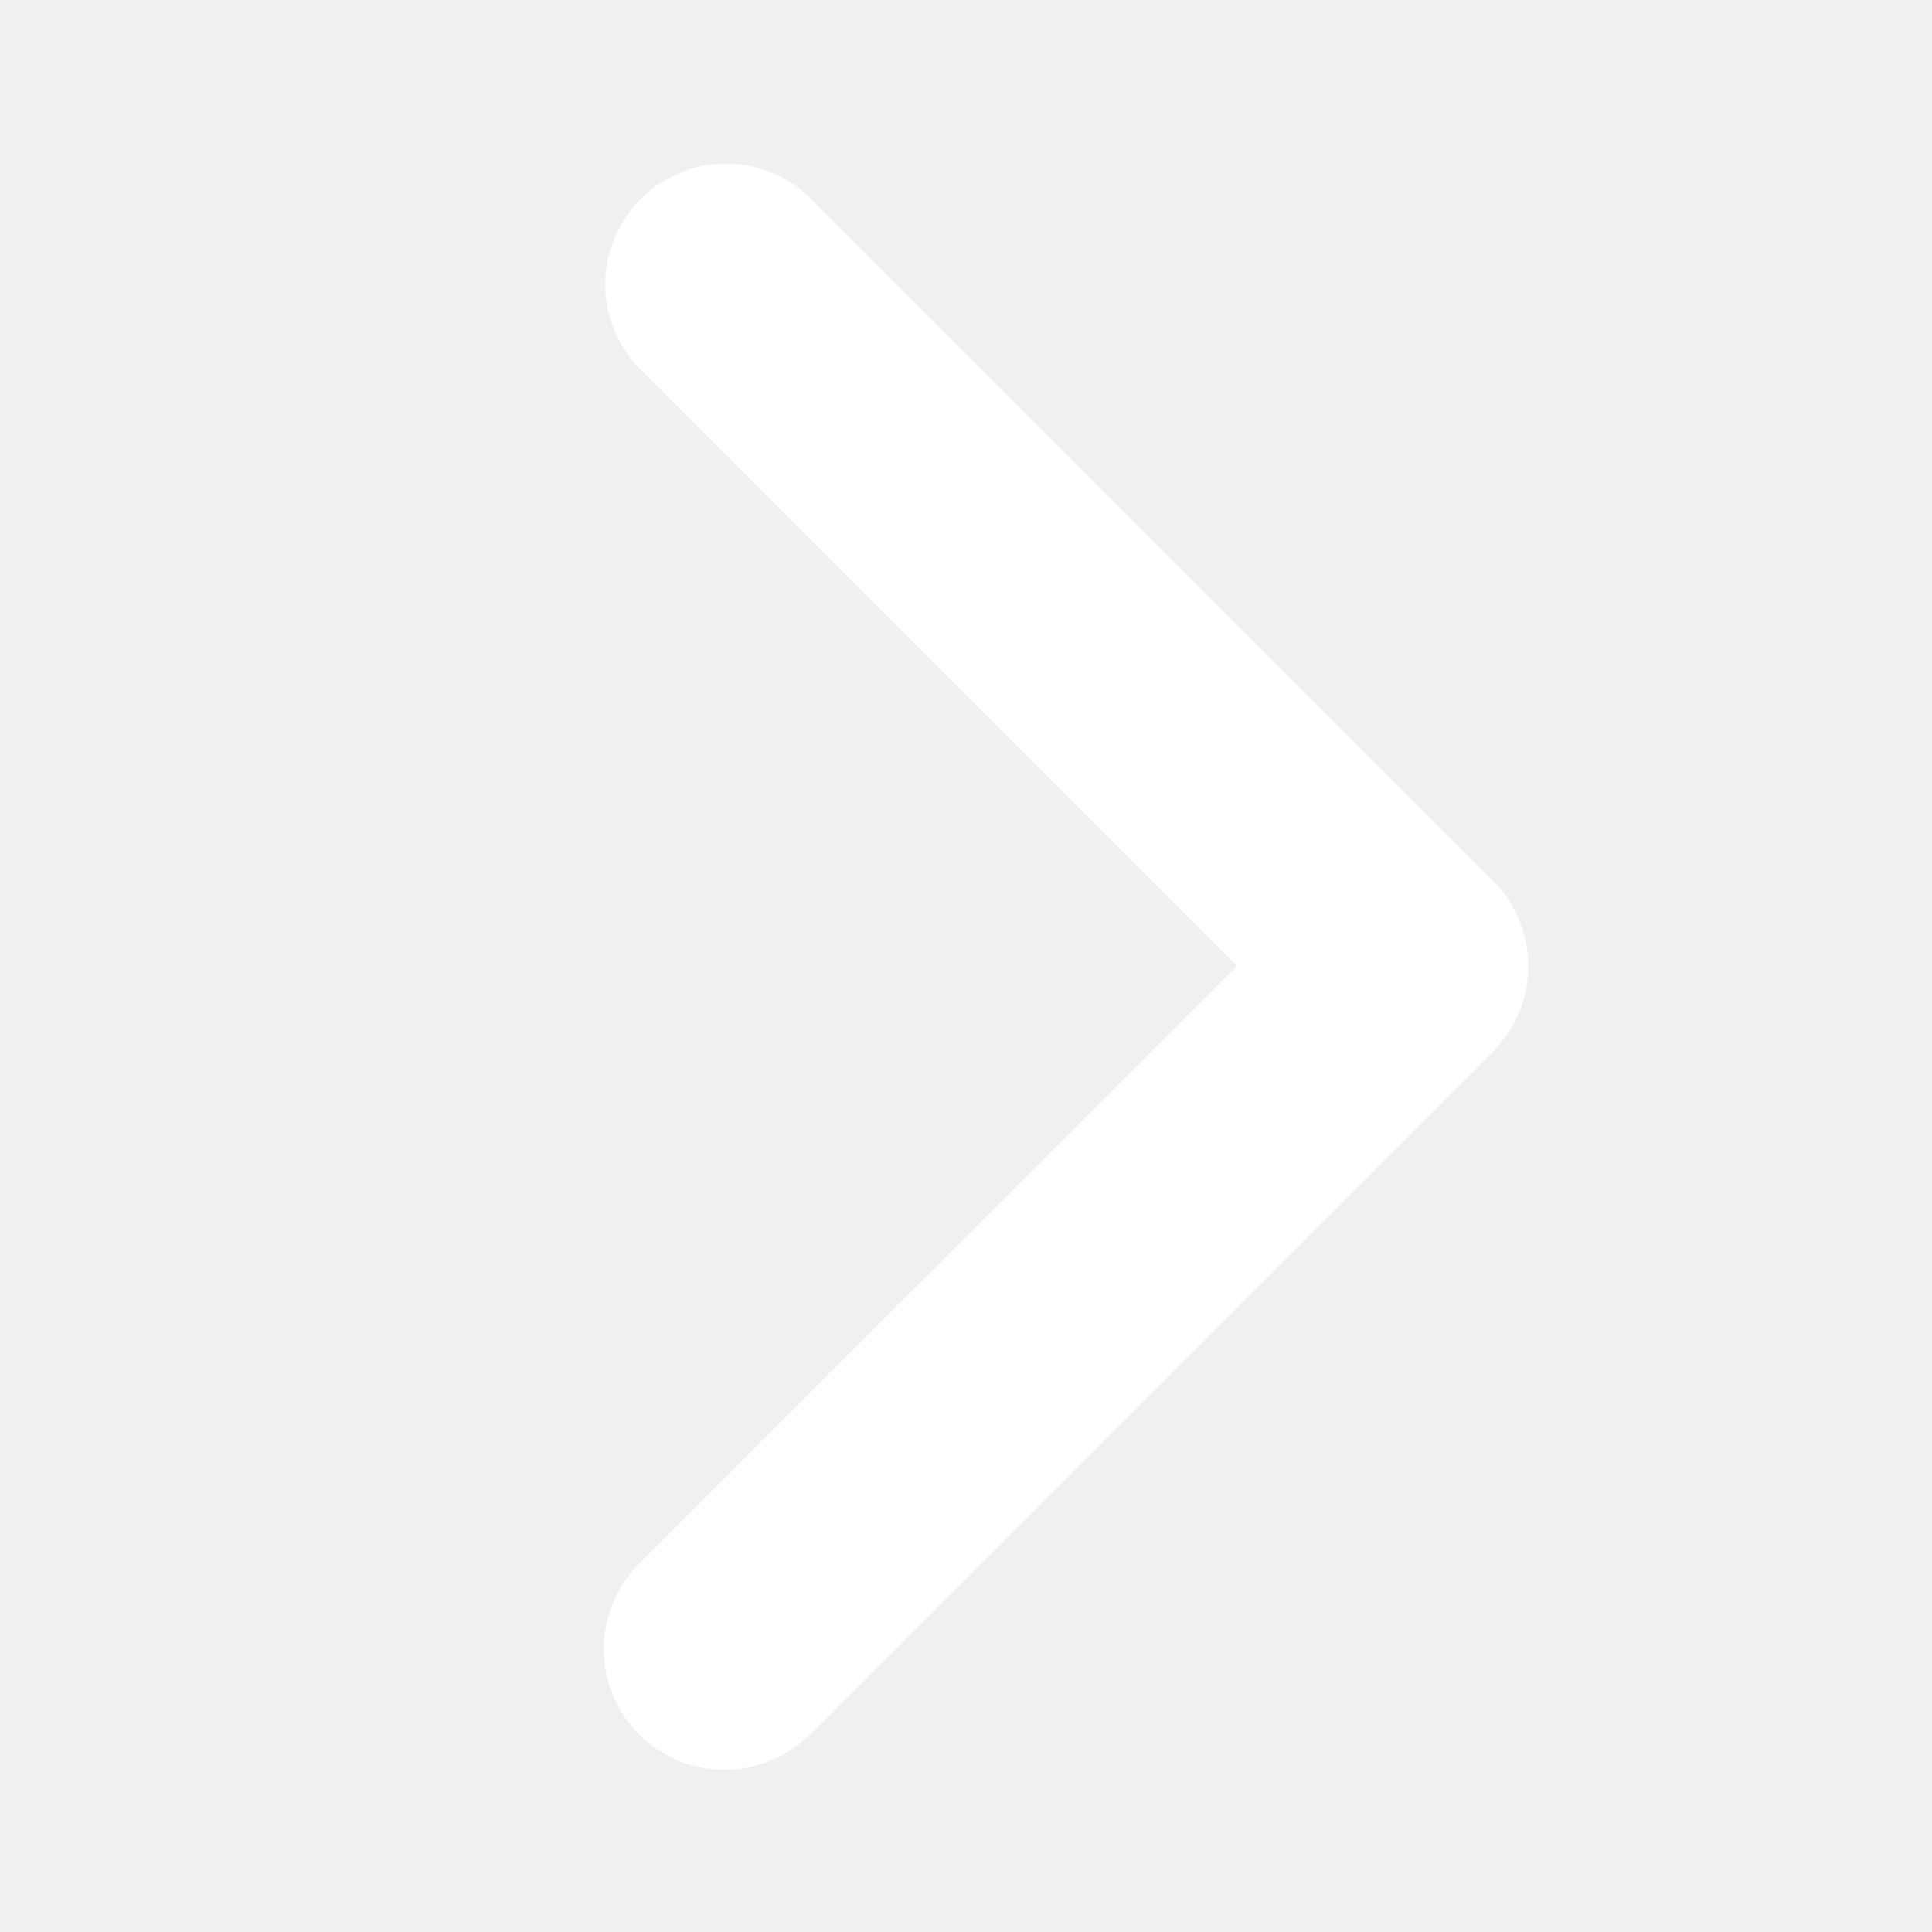
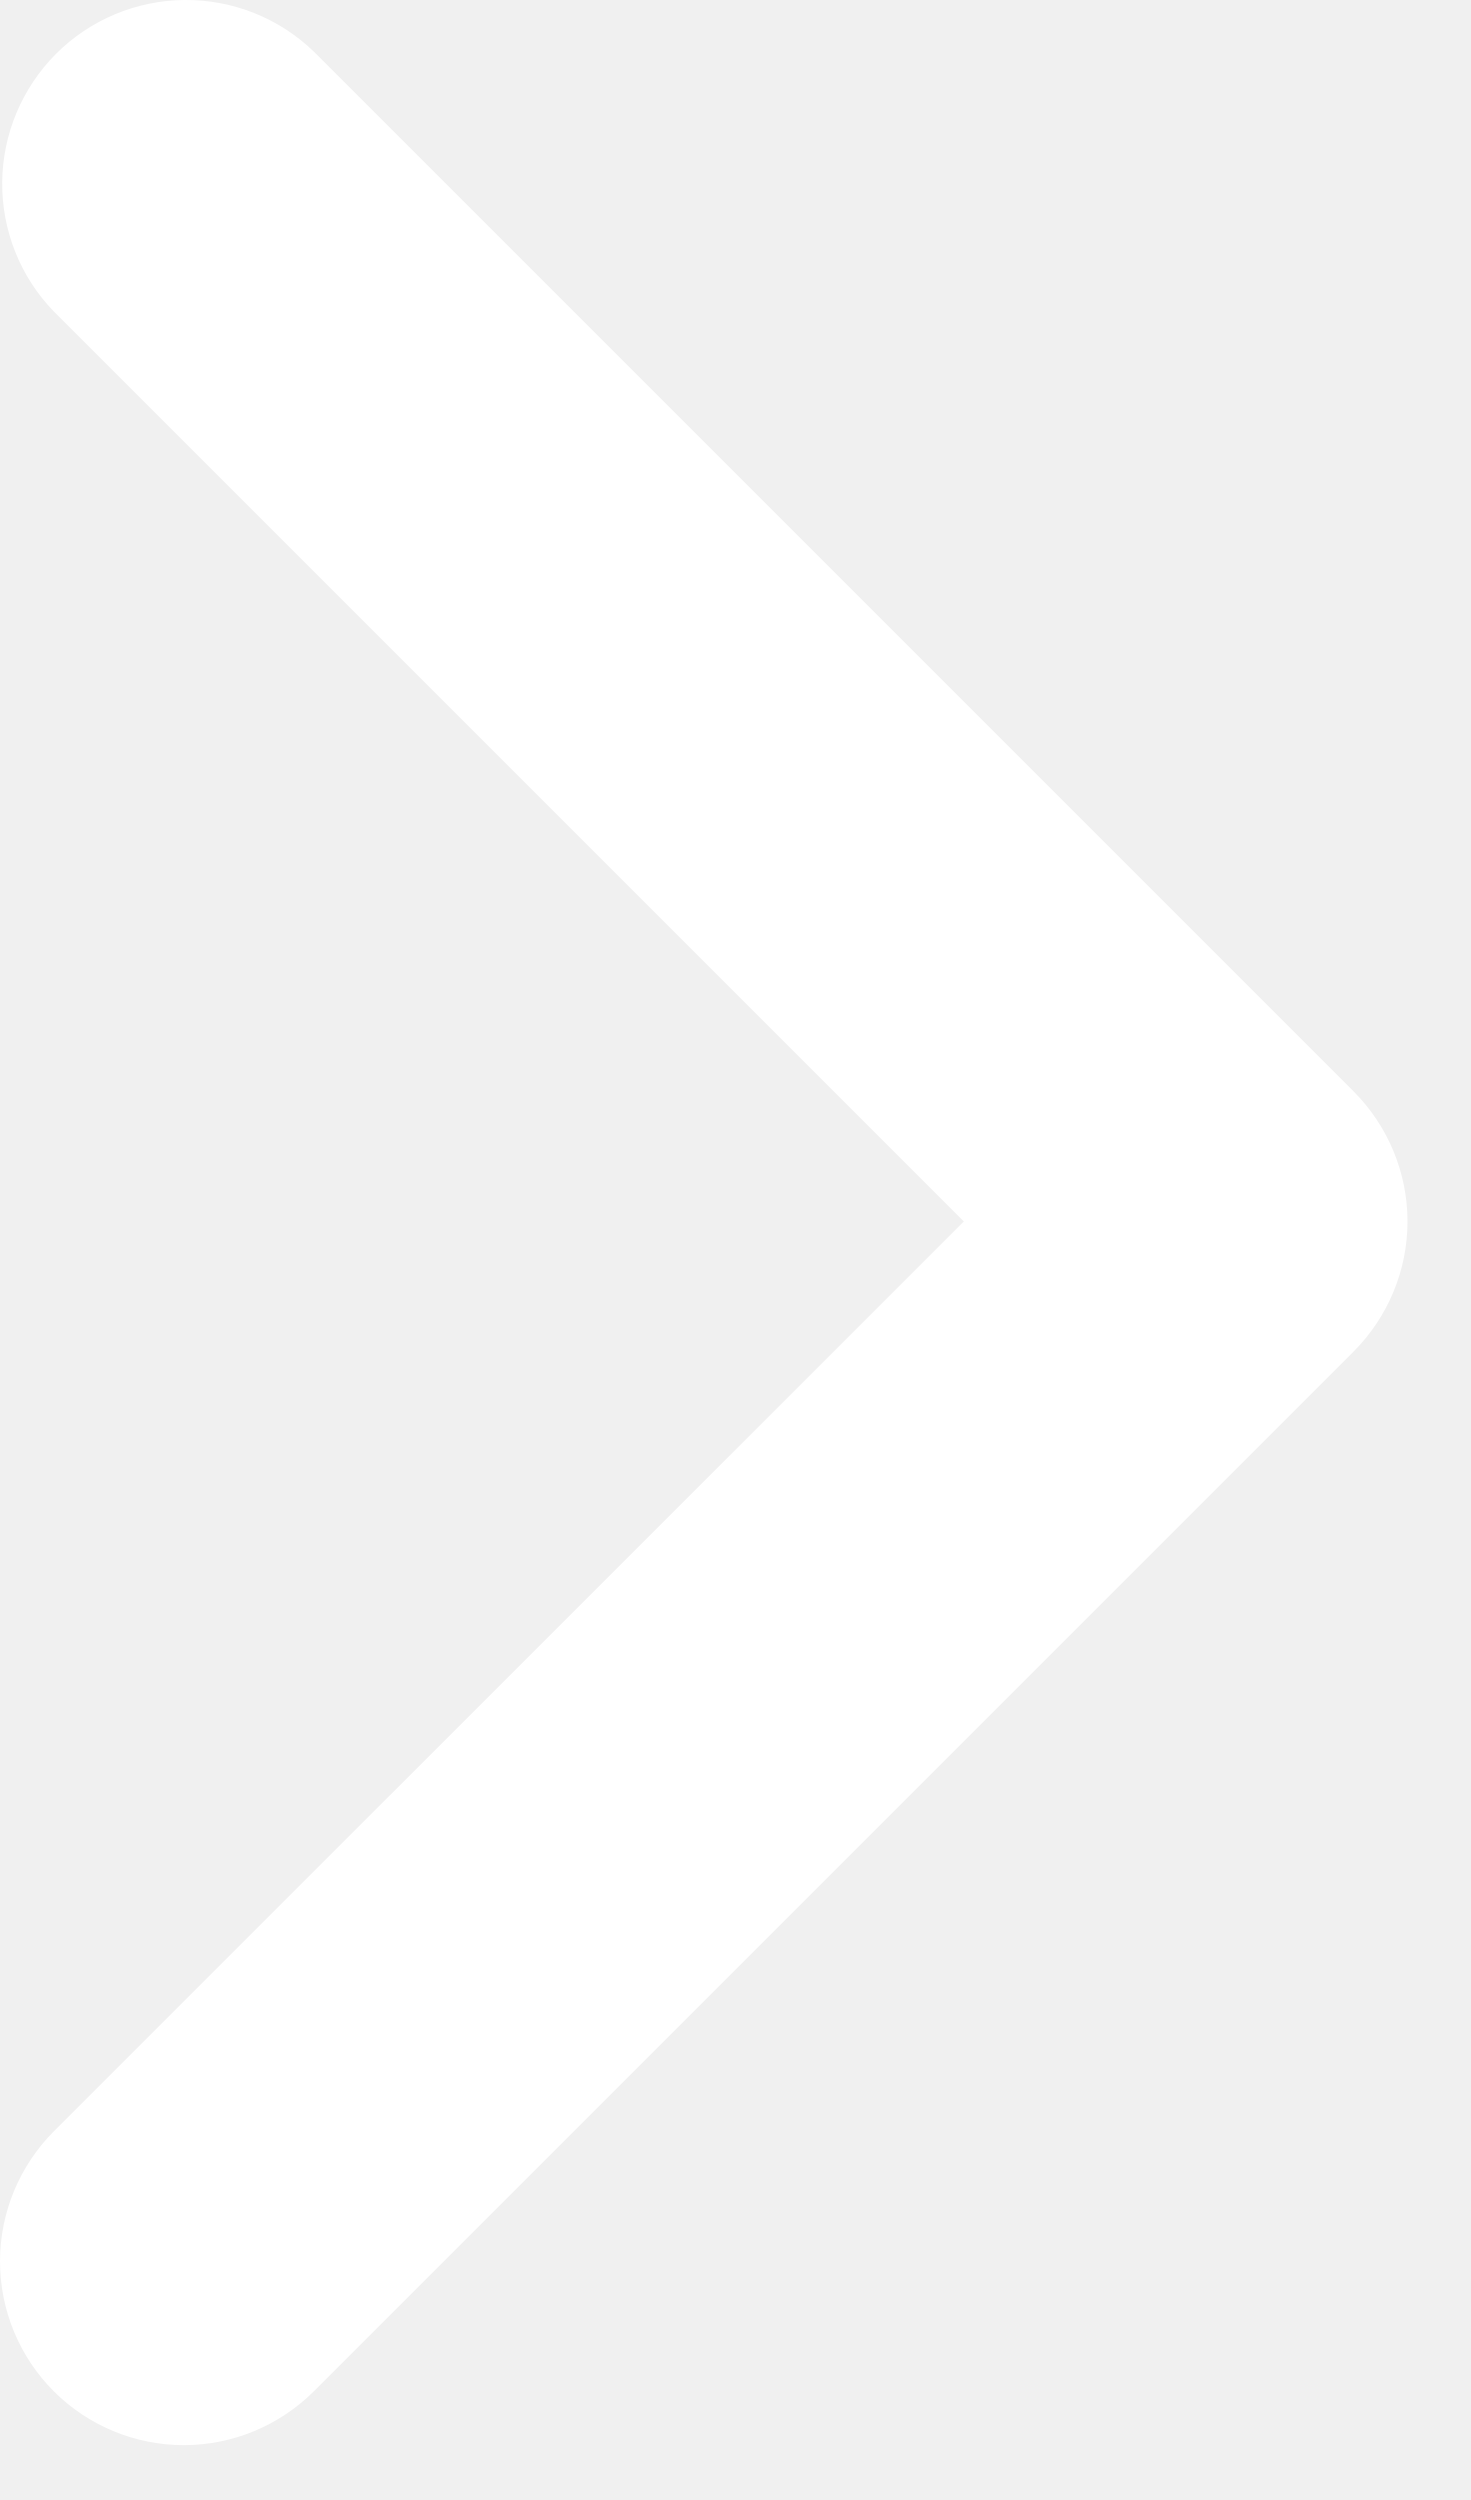
- <svg xmlns="http://www.w3.org/2000/svg" width="20" height="20" viewBox="0 0 20 20" fill="none">
-   <path d="M6.616 17.955C6.382 17.72 6.25 17.402 6.25 17.071C6.25 16.74 6.382 16.422 6.616 16.187L12.804 10L6.616 3.812C6.388 3.577 6.262 3.261 6.265 2.933C6.268 2.605 6.4 2.292 6.631 2.06C6.863 1.828 7.177 1.697 7.504 1.694C7.832 1.691 8.148 1.817 8.384 2.045L15.455 9.116C15.689 9.35 15.821 9.668 15.821 10C15.821 10.331 15.689 10.649 15.455 10.884L8.384 17.955C8.149 18.189 7.831 18.321 7.5 18.321C7.168 18.321 6.85 18.189 6.616 17.955Z" fill="white" />
+ <svg xmlns="http://www.w3.org/2000/svg" width="10" height="17" viewBox="0 0 10 17" fill="none">
+   <path d="M0.366 16.261C0.132 16.027 8.49172e-05 15.709 8.49316e-05 15.377C8.49461e-05 15.046 0.132 14.728 0.366 14.493L6.554 8.306L0.366 2.118C0.138 1.883 0.012 1.567 0.015 1.239C0.018 0.911 0.15 0.598 0.381 0.366C0.613 0.134 0.927 0.003 1.254 0C1.582 -0.003 1.898 0.123 2.134 0.351L9.205 7.422C9.439 7.657 9.571 7.975 9.571 8.306C9.571 8.637 9.439 8.955 9.205 9.19L2.134 16.261C1.899 16.495 1.581 16.627 1.25 16.627C0.918 16.627 0.6 16.495 0.366 16.261Z" fill="white" />
</svg>
